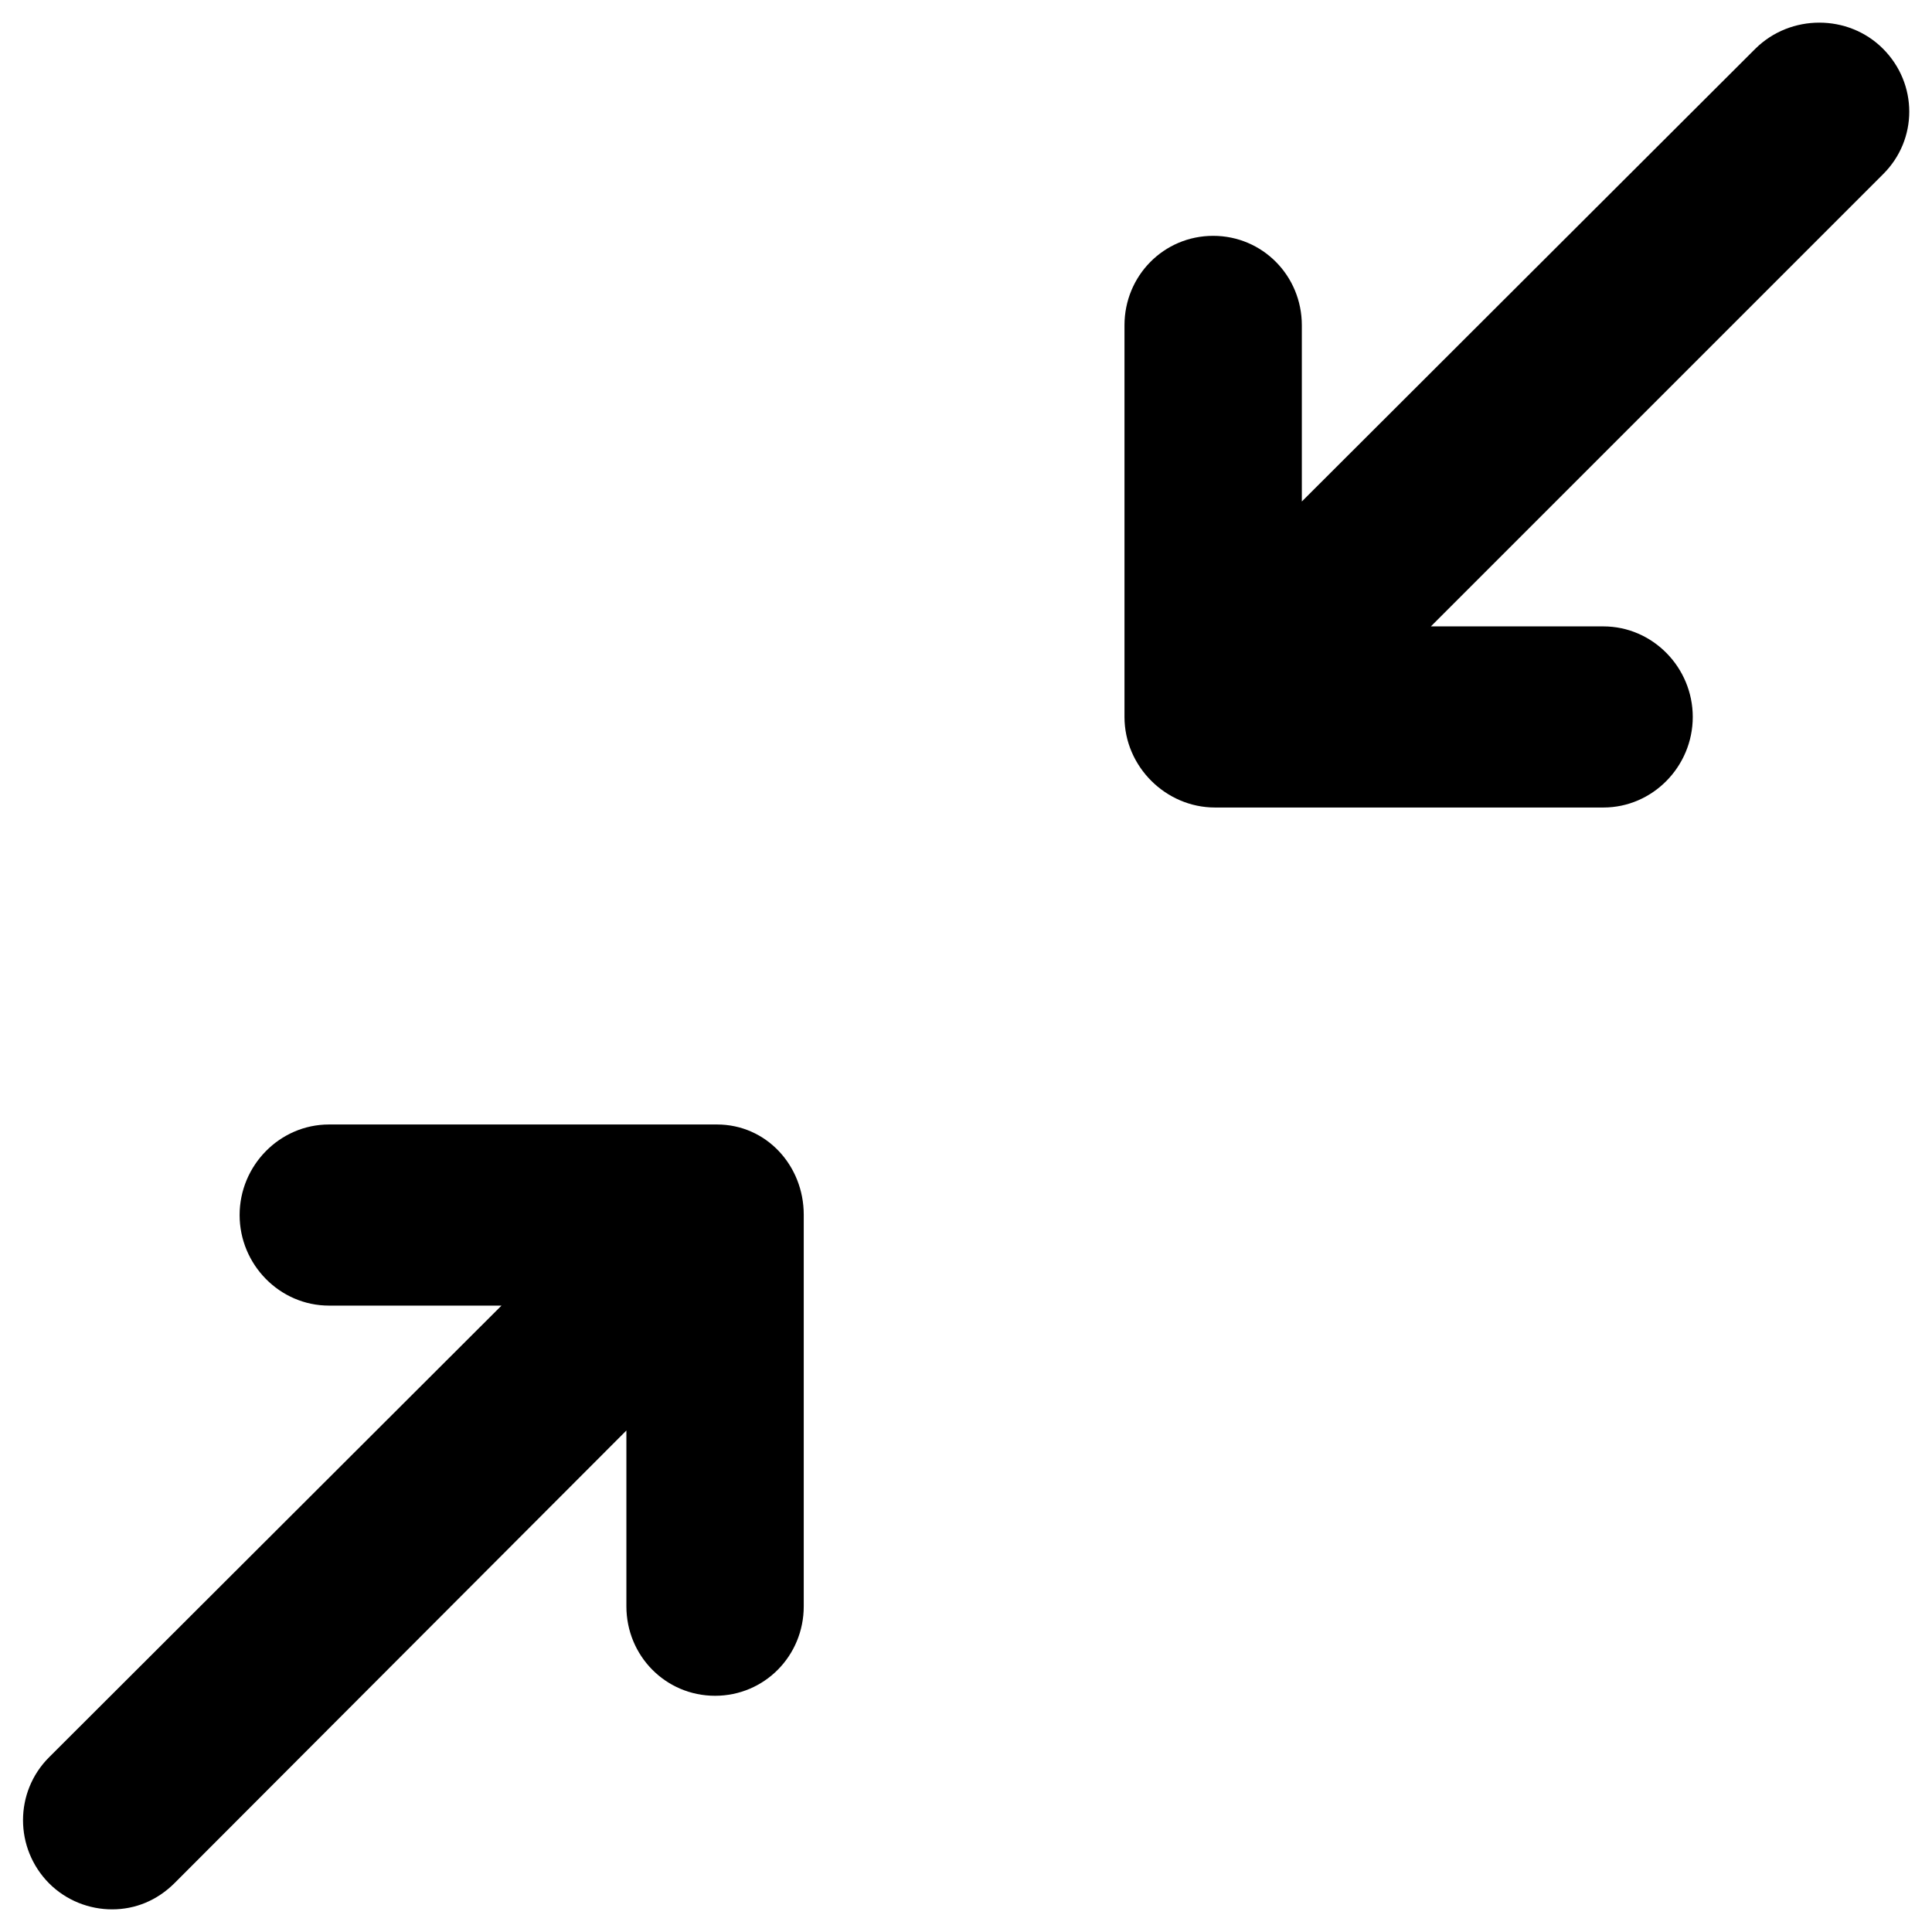
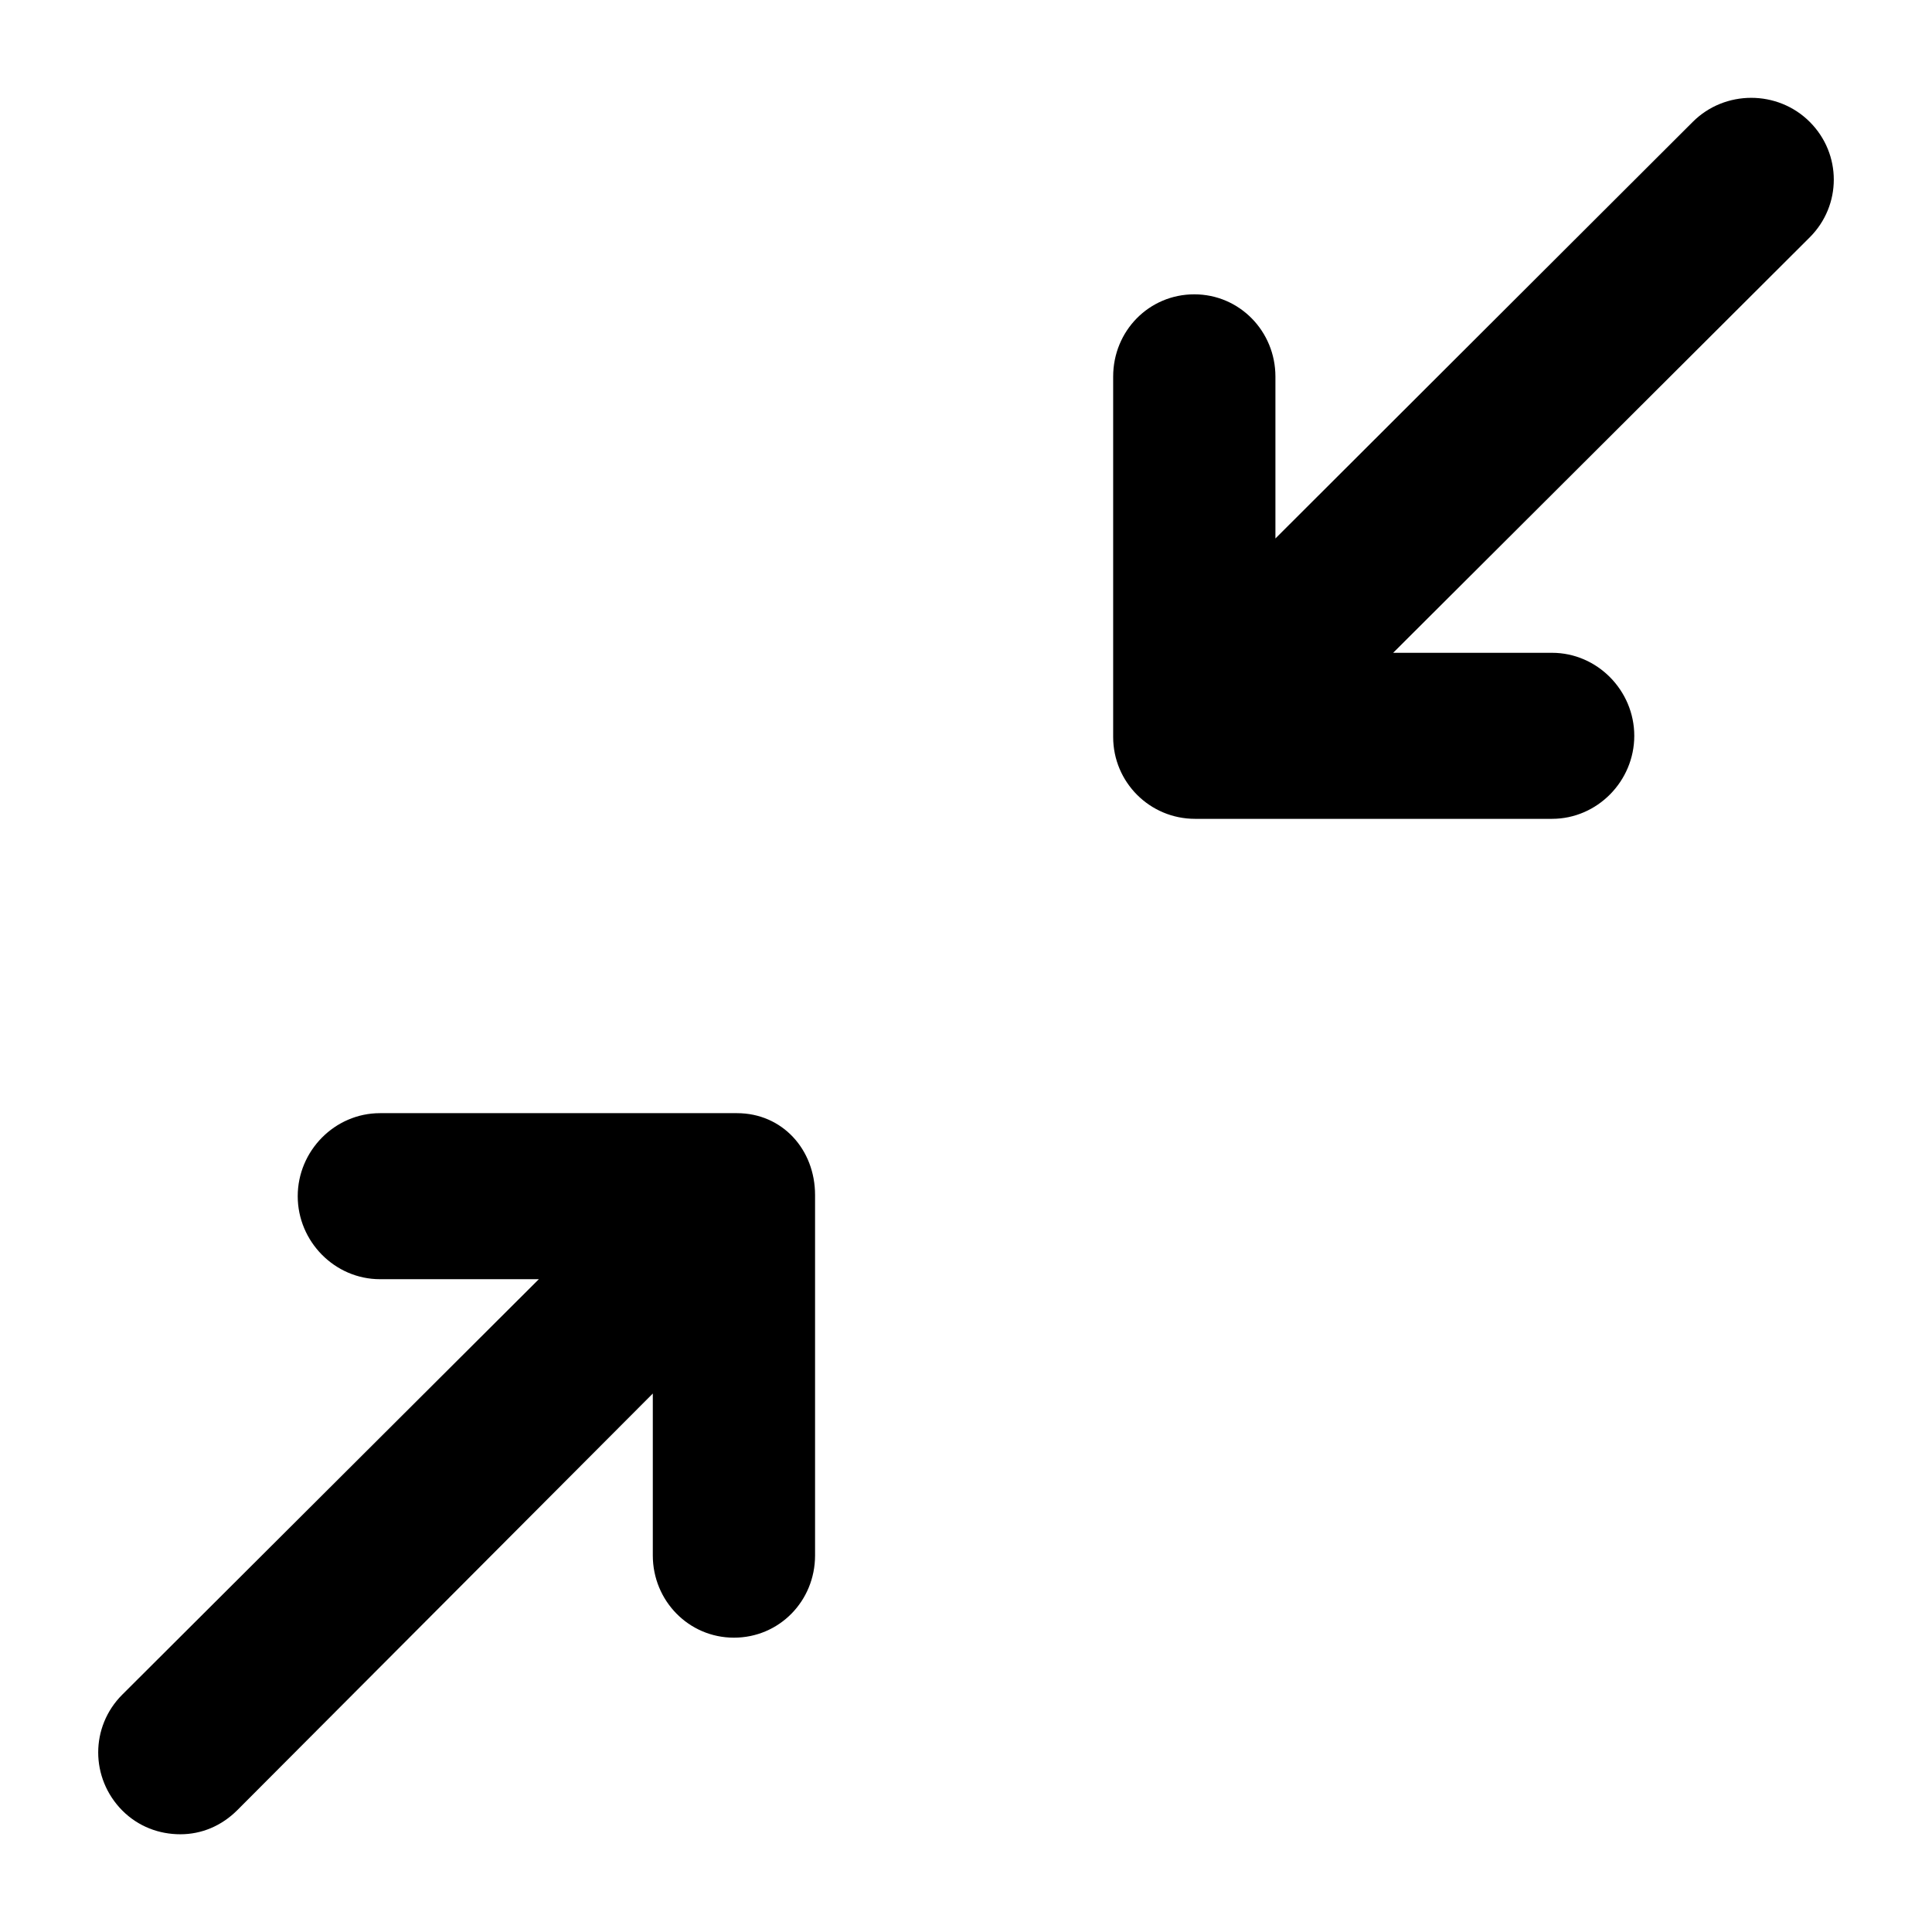
<svg xmlns="http://www.w3.org/2000/svg" version="1.1" id="Layer_1" x="0px" y="0px" viewBox="0 0 512 512" enable-background="new 0 0 512 512" xml:space="preserve">
  <g>
-     <path d="M499,12.9c-9.2-9.2-24.5-9.2-33.8,0L345,132.9V86.2c0-13.1-10.4-23.7-23.5-23.7S298,73.1,298,86.2V190   c0,13.1,10.9,24,24,24h102.9c13.1,0,23.7-10.9,23.7-24s-10.6-24-23.7-24h-45.7L499,46.2C508.3,37,508.3,22.2,499,12.9z" />
-     <path d="M190,298H87.2c-13.1,0-23.7,10.9-23.7,24c0,13.1,10.6,24,23.7,24h45.7L13,465.7c-9.2,9.2-9.2,24.1,0,33.4   c4.6,4.6,10.7,6.9,16.7,6.9c6.1,0,11.9-2.3,16.6-7L166,379.1v46.6c0,13.1,10.4,23.7,23.5,23.7c13.1,0,23.5-10.6,23.5-23.7V321.9   C213,308.9,203.1,298,190,298z" />
+     <path d="M479.6,32.3c-8.5-8.5-22.5-8.5-31,0L338,142.7V99.8c0-12-9.5-21.8-21.5-21.8S295,87.7,295,99.8v95.5   c0,12,9.7,21.7,21.7,21.7h94.6c12,0,21.8-10,21.8-22s-9.8-22-21.8-22h-42.1L479.6,62.9C488.1,54.4,488.1,40.8,479.6,32.3z" />
+     <path d="M195.3,295h-94.6c-12,0-21.8,10-21.8,22c0,12,9.8,22,21.8,22h42.1L32.4,449.1c-8.5,8.5-8.5,22.1,0,30.7   c4.3,4.3,9.8,6.3,15.4,6.3c5.6,0,10.9-2.2,15.1-6.4L173,369.3v42.9c0,12,9.5,21.8,21.5,21.8s21.5-9.7,21.5-21.8v-95.5   C216,304.6,207.3,295,195.3,295z" />
  </g>
</svg>
